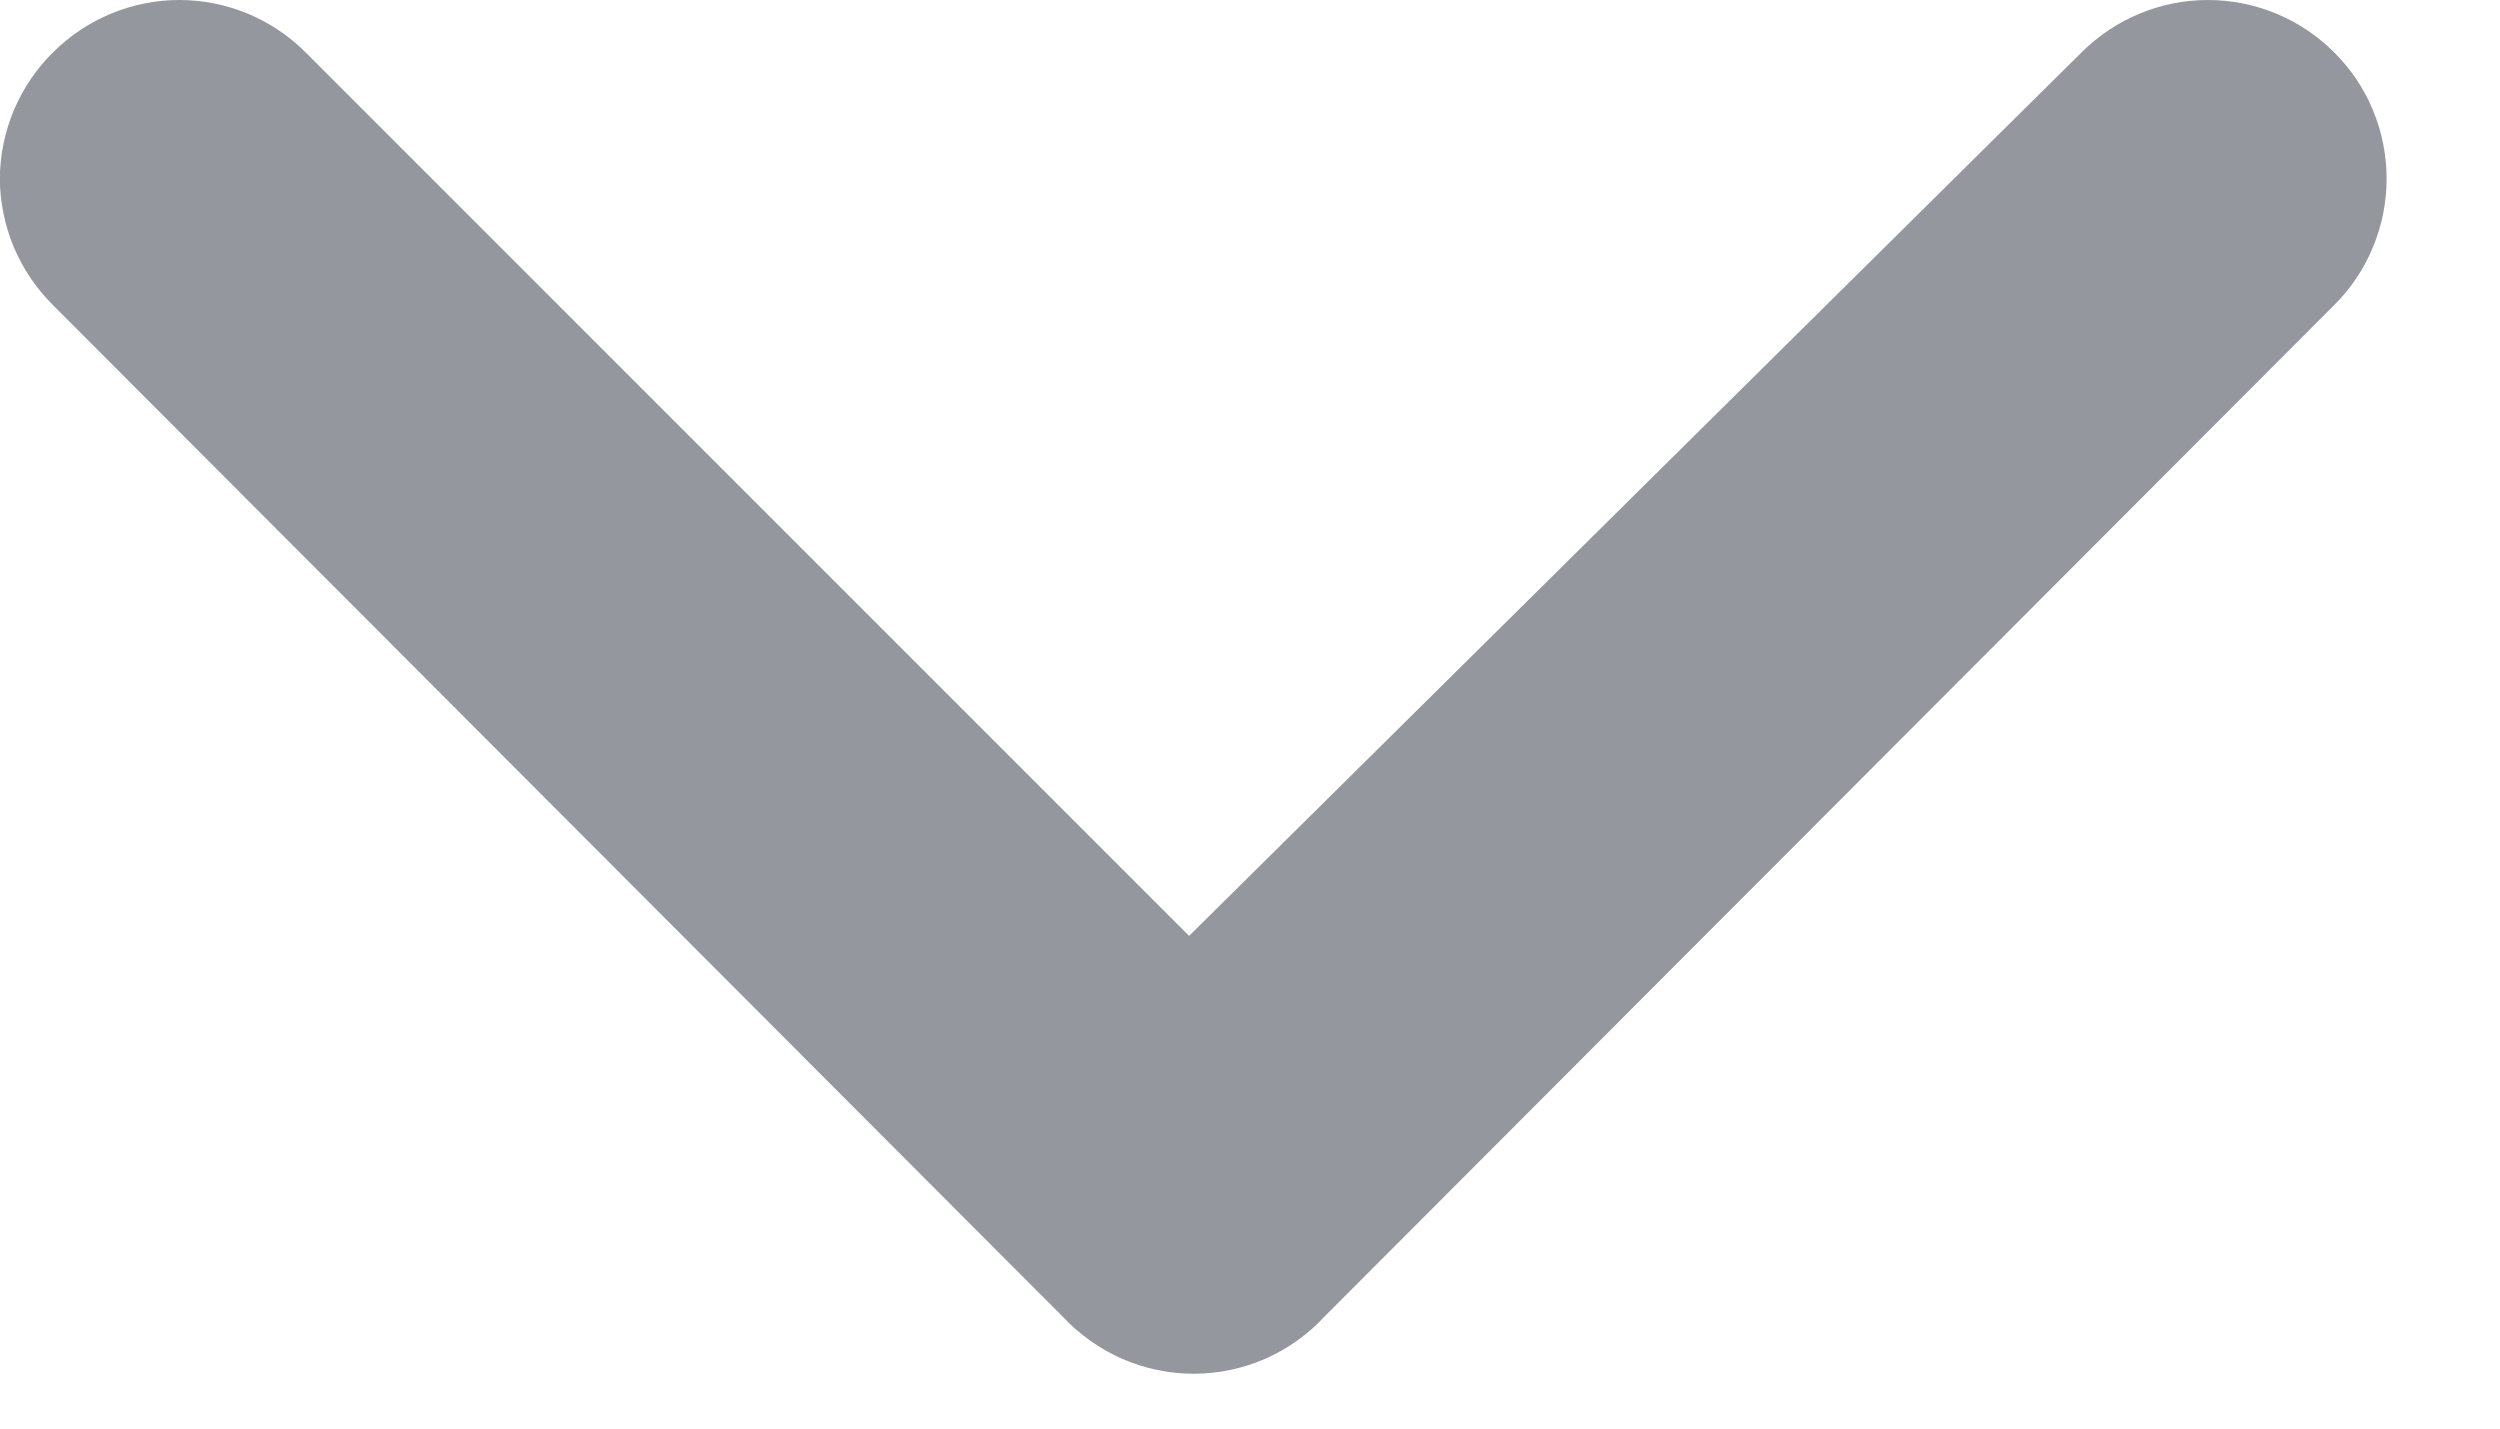
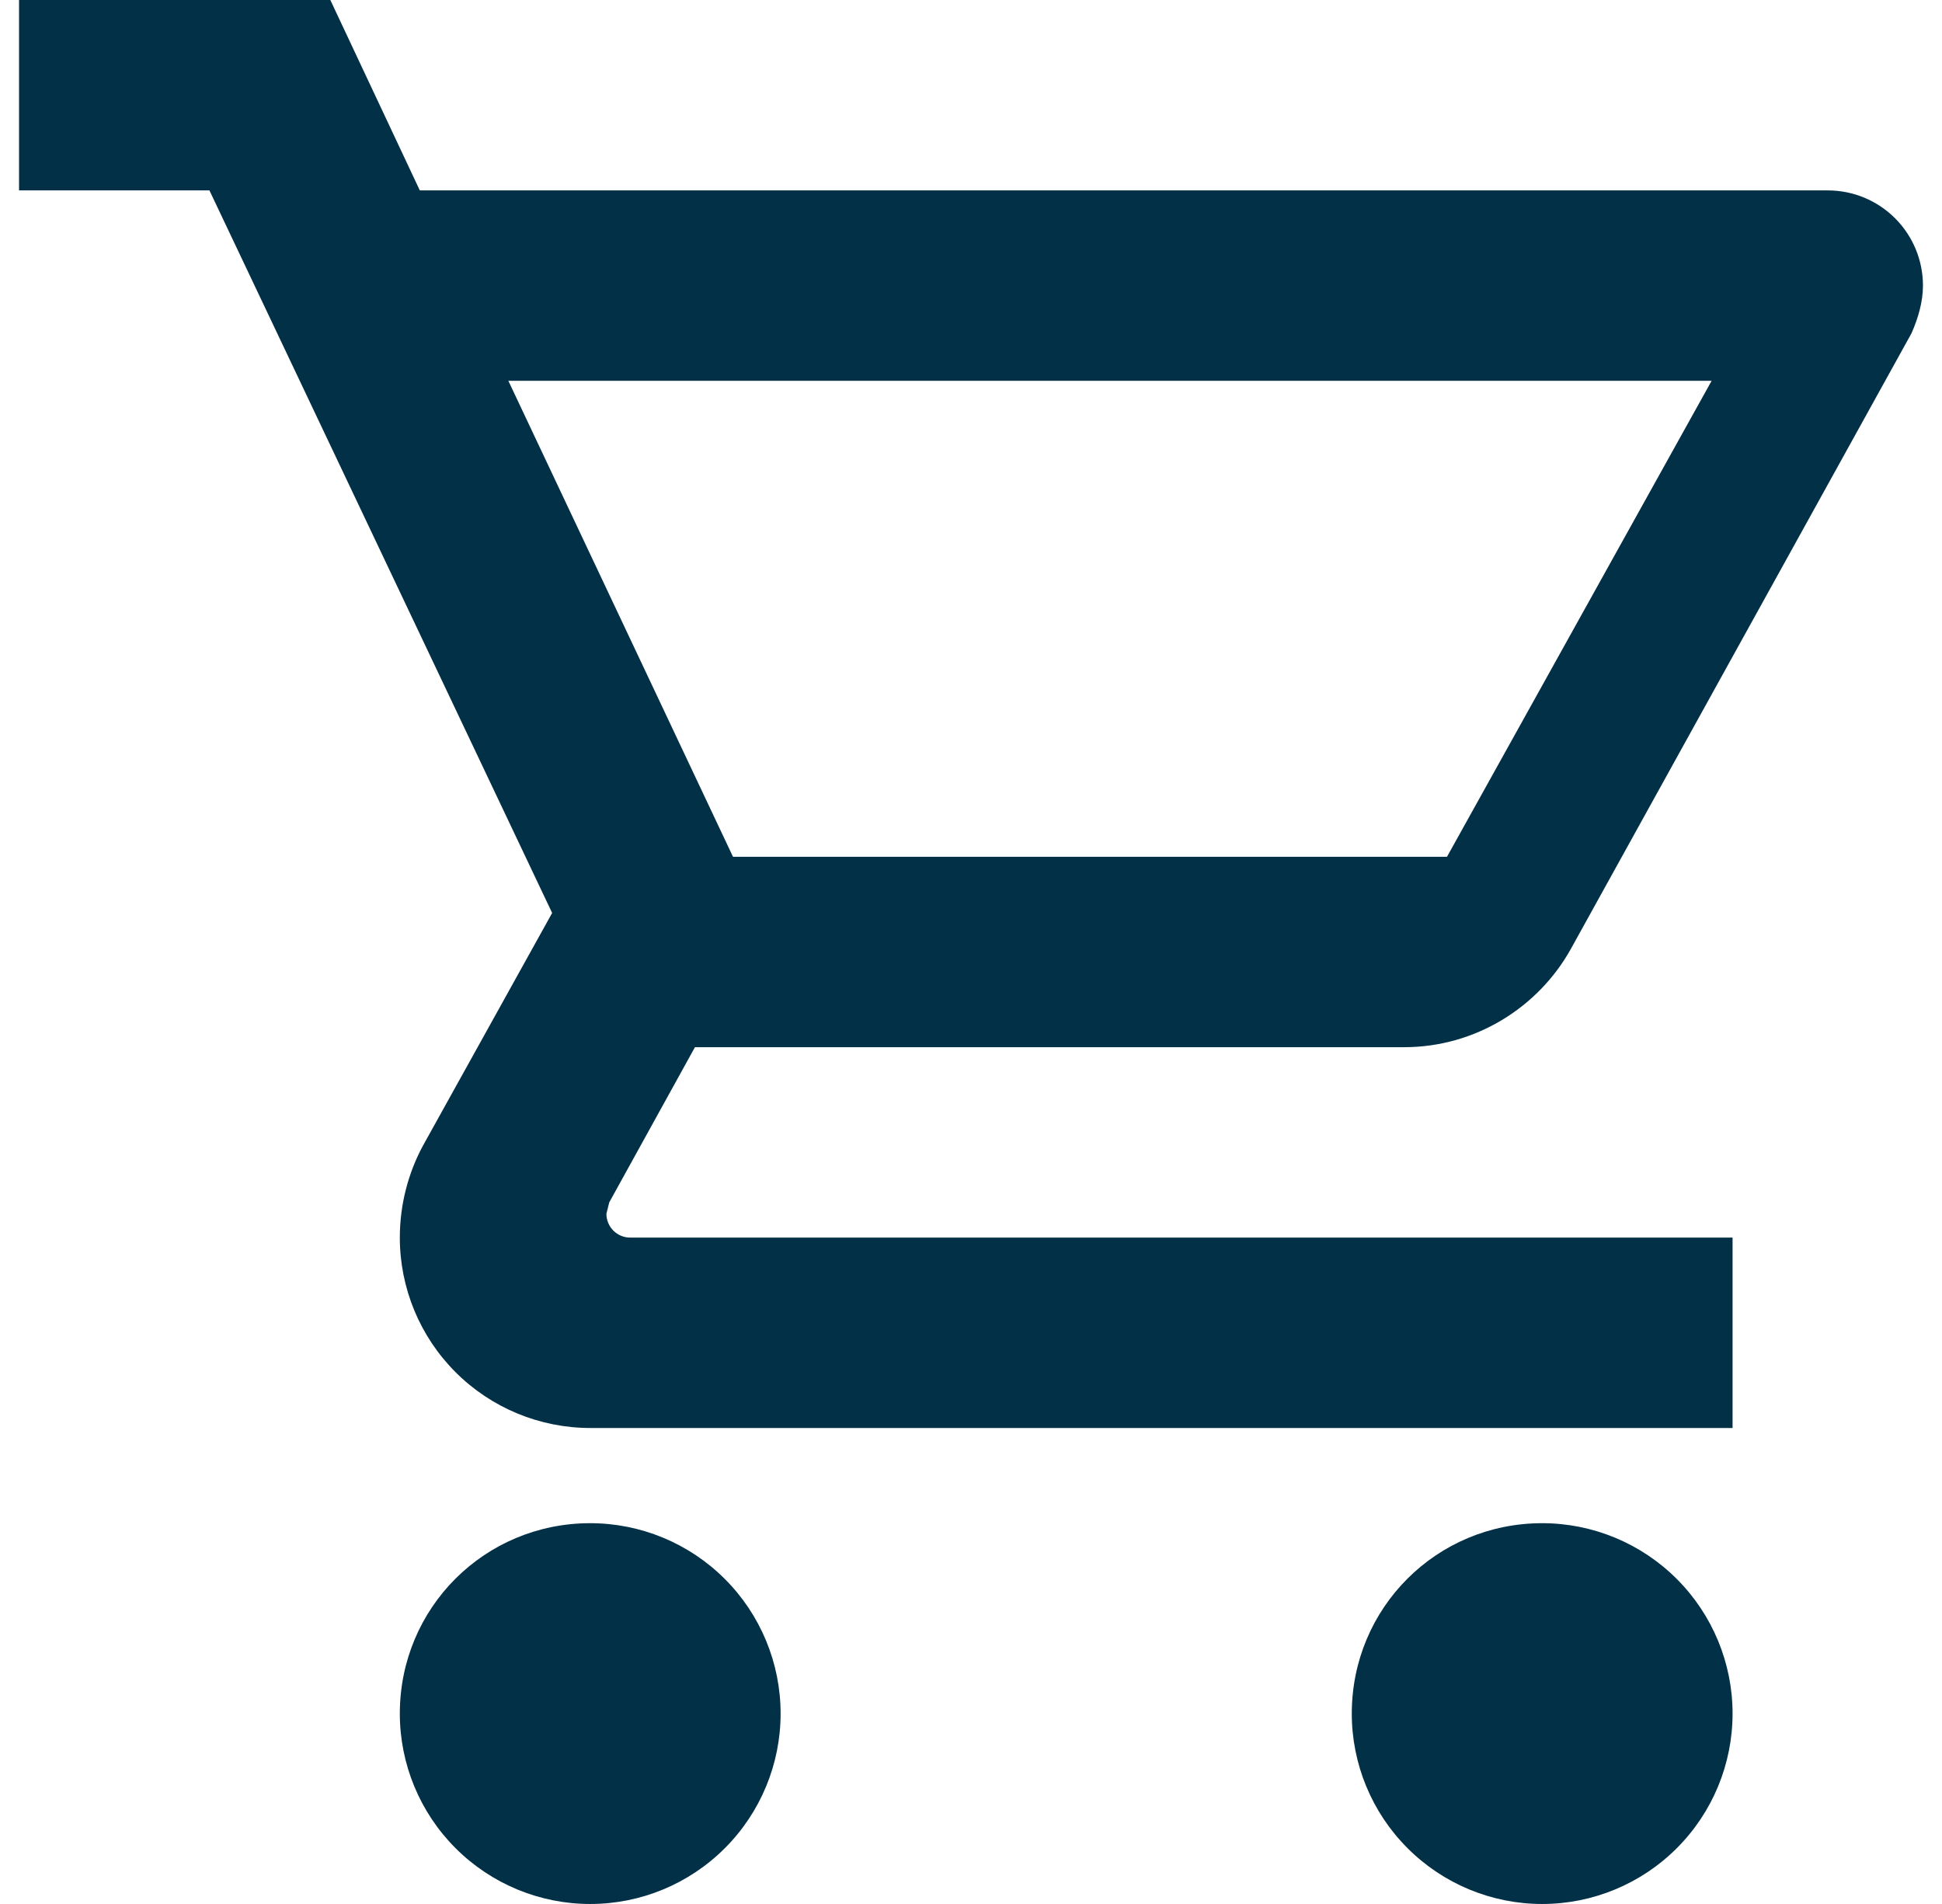
- <svg xmlns="http://www.w3.org/2000/svg" width="14" height="8" viewBox="0 0 14 8" fill="none">
-   <path d="M7.419 7.371L13.069 1.711C13.163 1.618 13.238 1.507 13.288 1.385C13.339 1.264 13.365 1.133 13.365 1.001C13.365 0.869 13.339 0.738 13.288 0.616C13.238 0.494 13.163 0.384 13.069 0.291C12.882 0.105 12.629 -3.21984e-08 12.364 -4.37463e-08C12.1 -5.52942e-08 11.847 0.105 11.659 0.291L6.659 5.241L1.709 0.291C1.522 0.105 1.269 -5.2876e-07 1.004 -5.40308e-07C0.74 -5.51856e-07 0.487 0.105 0.299 0.291C0.205 0.383 0.13 0.494 0.078 0.616C0.027 0.738 -1.33894e-05 0.868 -0.001 1.001C-1.3401e-05 1.133 0.027 1.264 0.078 1.386C0.13 1.508 0.205 1.618 0.299 1.711L5.949 7.371C6.043 7.472 6.157 7.553 6.283 7.609C6.41 7.664 6.546 7.693 6.684 7.693C6.823 7.693 6.959 7.664 7.086 7.609C7.212 7.553 7.326 7.472 7.419 7.371Z" fill="#94979E" />
+ <svg xmlns="http://www.w3.org/2000/svg" width="51" height="50" viewBox="0 0 51 50" fill="none">
+   <path d="M40.5 40C41.826 40 43.098 40.527 44.035 41.465C44.973 42.402 45.5 43.674 45.5 45C45.5 46.326 44.973 47.598 44.035 48.535C43.098 49.473 41.826 50 40.5 50C39.174 50 37.902 49.473 36.965 48.535C36.027 47.598 35.5 46.326 35.5 45C35.5 42.225 37.725 40 40.5 40ZM0.5 0H8.675L11.025 5H48C48.663 5 49.299 5.263 49.768 5.732C50.237 6.201 50.5 6.837 50.5 7.5C50.5 7.925 50.375 8.35 50.2 8.75L41.25 24.925C40.4 26.45 38.75 27.5 36.875 27.5H18.25L16 31.575L15.925 31.875C15.925 32.041 15.991 32.2 16.108 32.317C16.225 32.434 16.384 32.5 16.55 32.5H45.5V37.5H15.5C14.174 37.5 12.902 36.973 11.964 36.035C11.027 35.098 10.5 33.826 10.5 32.5C10.5 31.625 10.725 30.8 11.1 30.1L14.5 23.975L5.5 5H0.5V0ZM15.5 40C16.826 40 18.098 40.527 19.035 41.465C19.973 42.402 20.5 43.674 20.5 45C20.5 46.326 19.973 47.598 19.035 48.535C18.098 49.473 16.826 50 15.5 50C14.174 50 12.902 49.473 11.964 48.535C11.027 47.598 10.5 46.326 10.5 45C10.5 42.225 12.725 40 15.5 40ZM38 22.5L44.95 10H13.35L19.25 22.5H38Z" fill="#023047" />
</svg>
